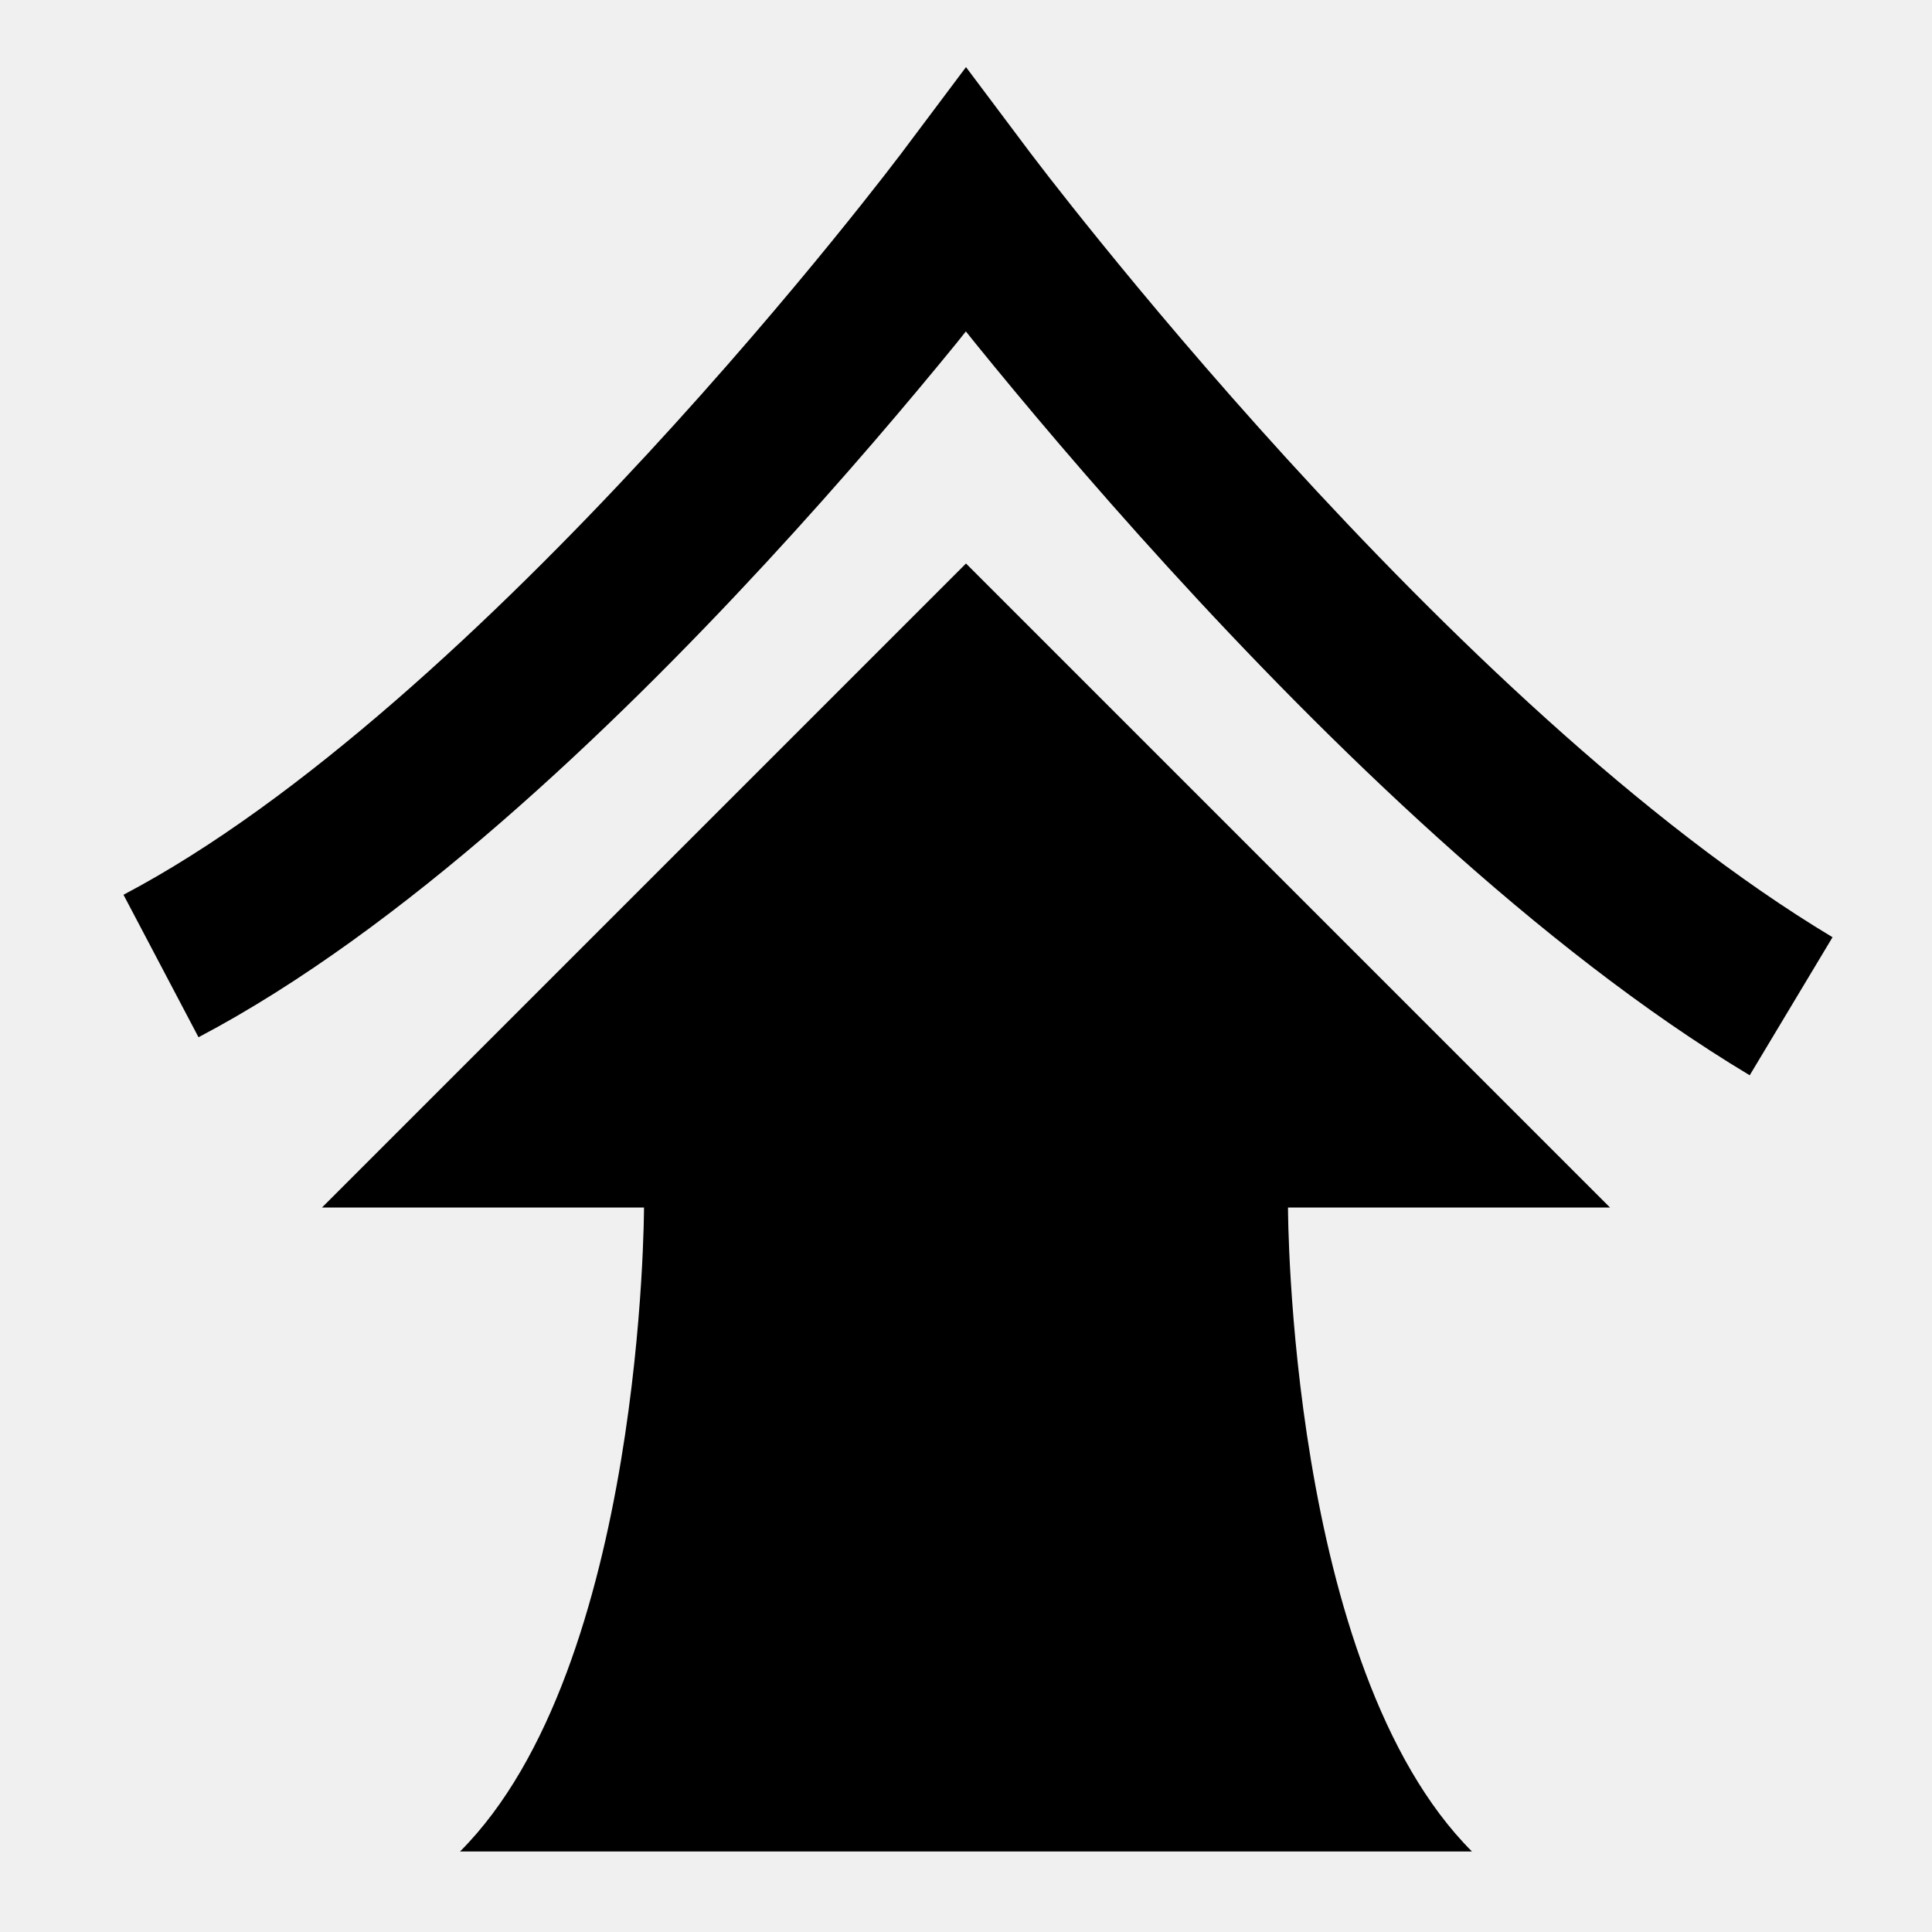
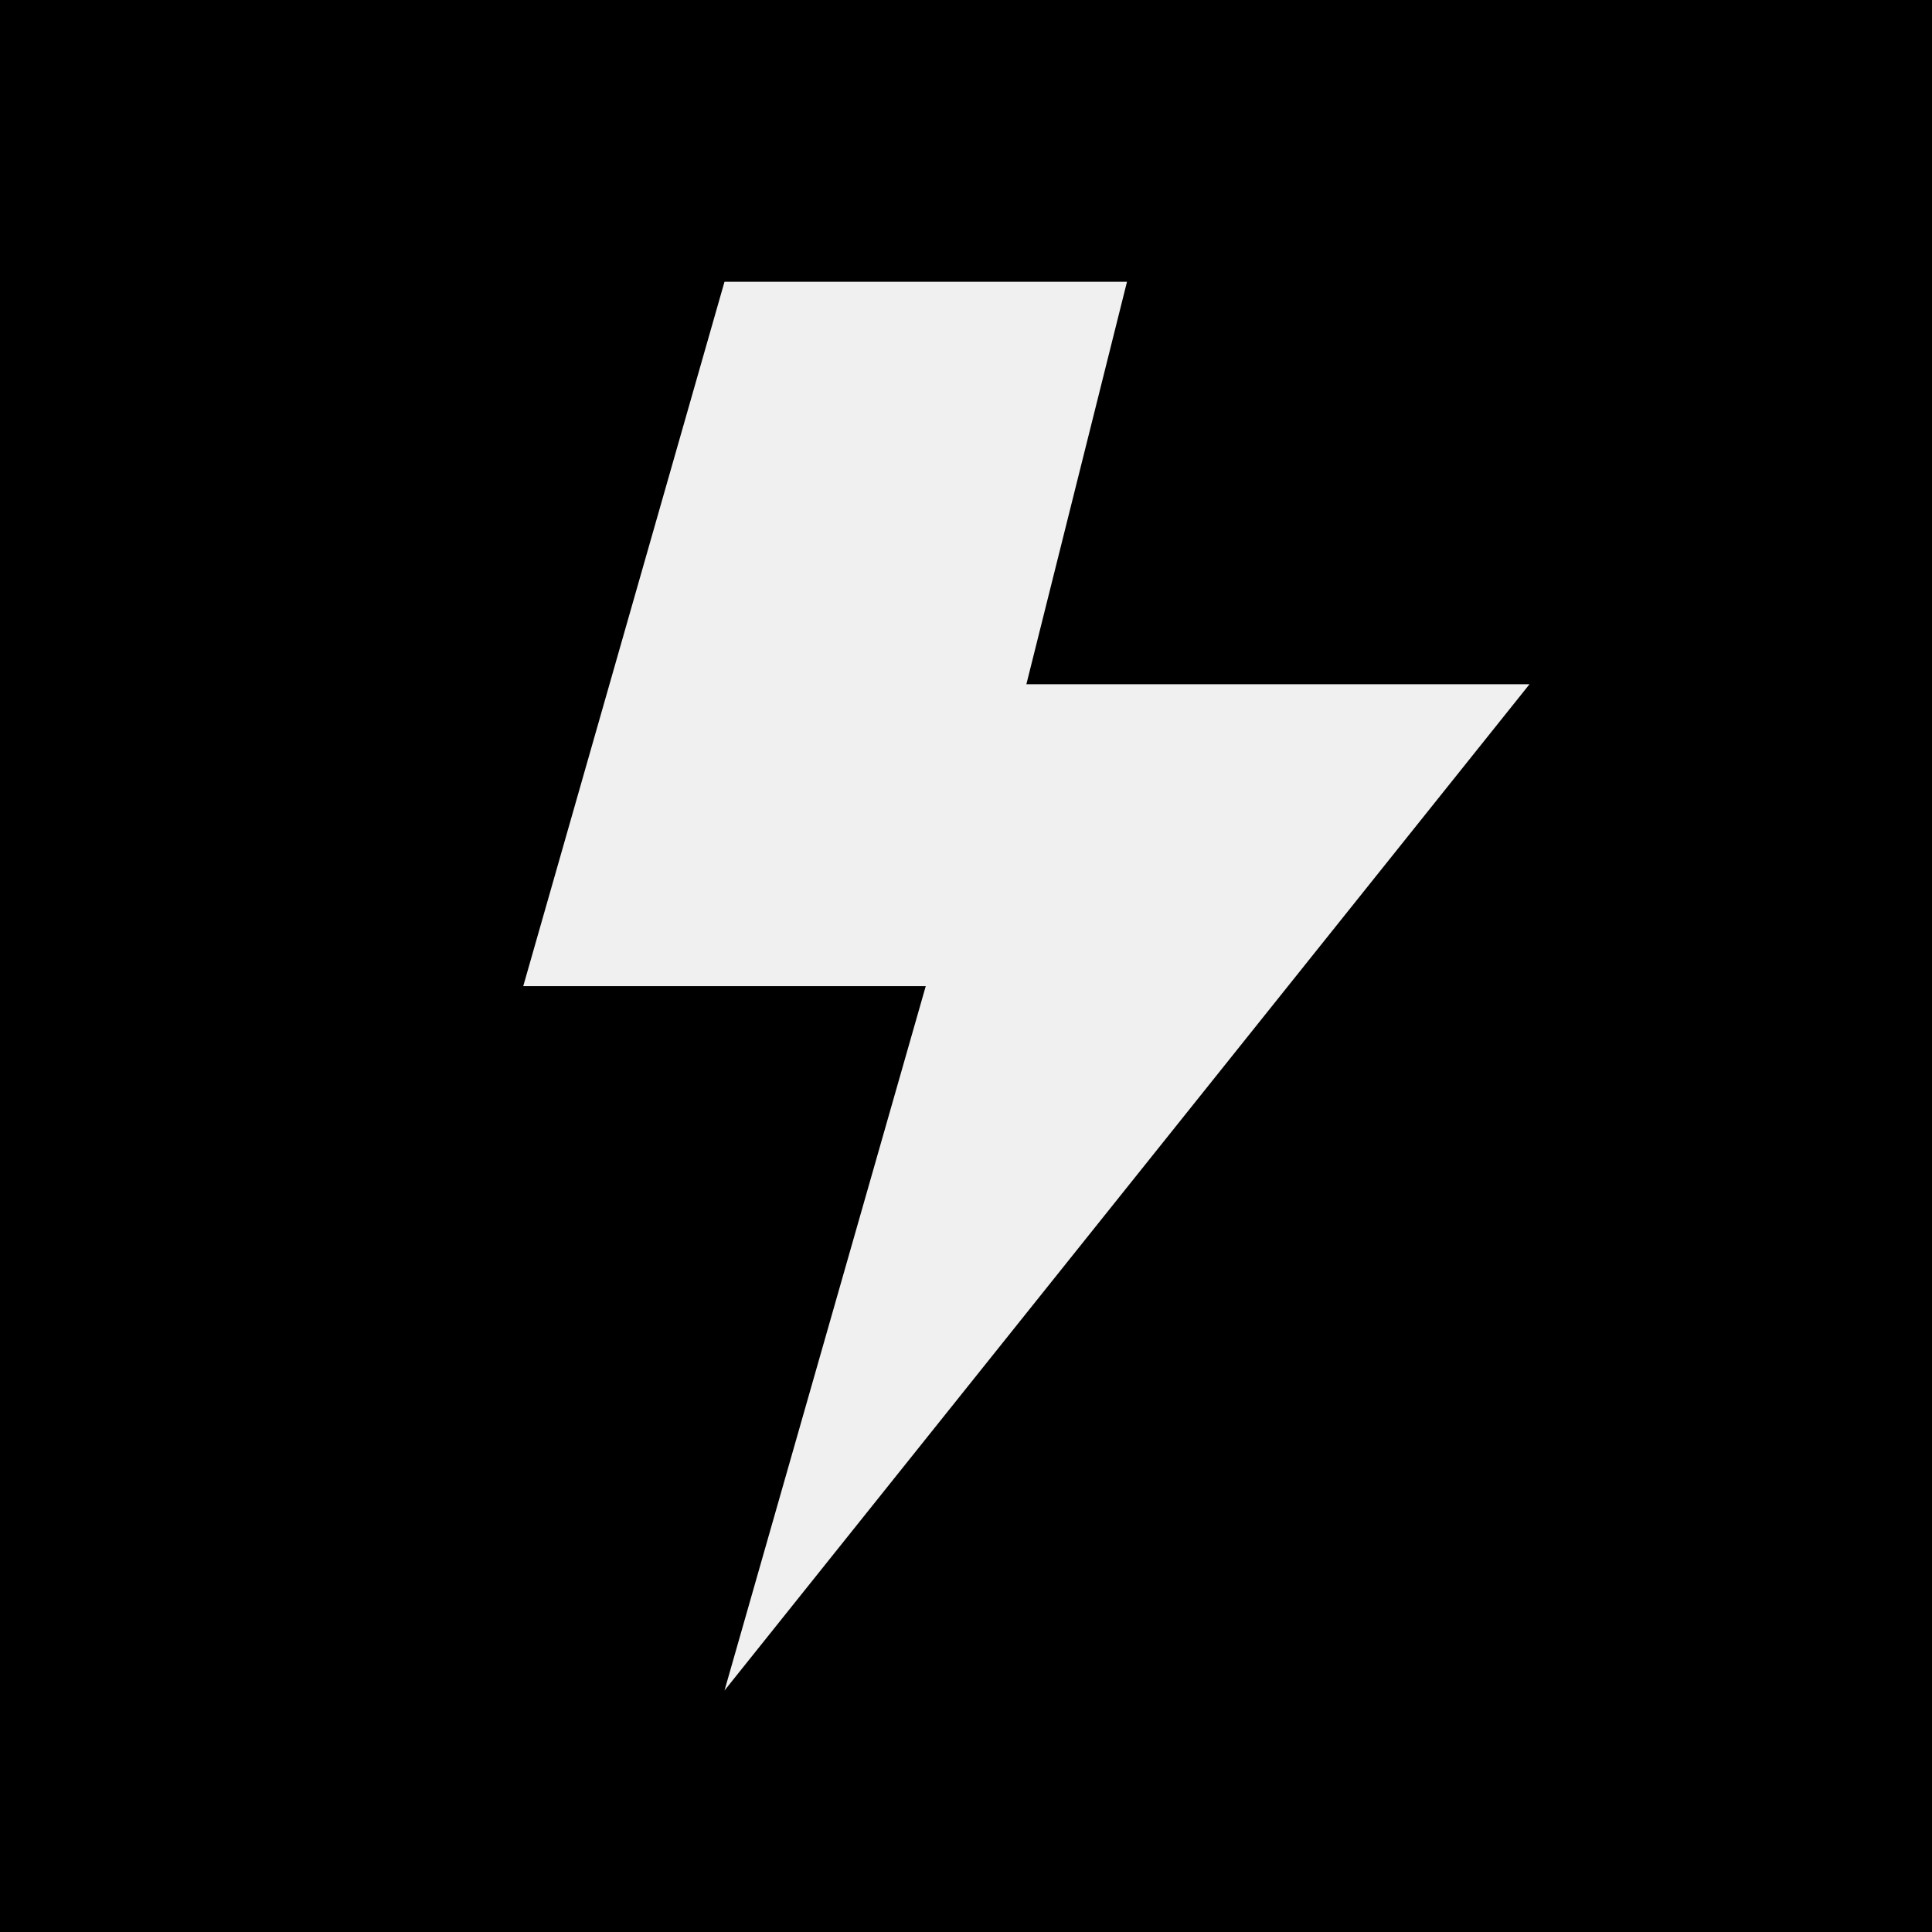
<svg xmlns="http://www.w3.org/2000/svg" width="48" height="48" viewBox="0 0 48 48" fill="none">
-   <path d="M16 30C16 30 16 41.429 11.429 46H36.571C32 41.429 32 30 32 30H40L24 14L8 30H16Z" fill="black" />
-   <path d="M25.6 3.8L25.601 3.801C25.602 3.802 25.603 3.804 25.605 3.807C25.61 3.812 25.617 3.822 25.626 3.834C25.645 3.858 25.673 3.896 25.711 3.945C25.787 4.045 25.9 4.194 26.05 4.386C26.349 4.77 26.79 5.33 27.351 6.021C28.473 7.405 30.072 9.312 31.977 11.402C35.823 15.62 40.789 20.441 45.529 23.285L43.471 26.715C38.212 23.559 32.927 18.38 29.023 14.098C27.053 11.938 25.402 9.97 24.243 8.541C24.158 8.436 24.077 8.333 23.997 8.234C23.92 8.329 23.843 8.428 23.762 8.528C22.609 9.943 20.972 11.882 19.031 13.982C15.195 18.133 10.002 23.101 4.932 25.77L3.068 22.23C7.498 19.899 12.305 15.367 16.094 11.268C17.965 9.243 19.547 7.37 20.66 6.003C21.216 5.32 21.654 4.765 21.952 4.383C22.101 4.192 22.215 4.043 22.29 3.944C22.328 3.895 22.357 3.858 22.375 3.834C22.384 3.822 22.39 3.812 22.395 3.807C22.397 3.804 22.399 3.802 22.399 3.801L22.4 3.8L24 1.667L25.6 3.8Z" fill="black" />
+   <g clip-path="url(#clip0_2049_961)">
+     <path d="M48 48H0V0H48V48ZM18 7L13 24.5H23L18 42L38 17H25.5L28 7H18Z" fill="black" />
+   </g>
+   <defs>
+     <clipPath id="clip0_2049_961">
+       <rect width="48" height="48" fill="white" />
+     </clipPath>
+   </defs>
</svg>
